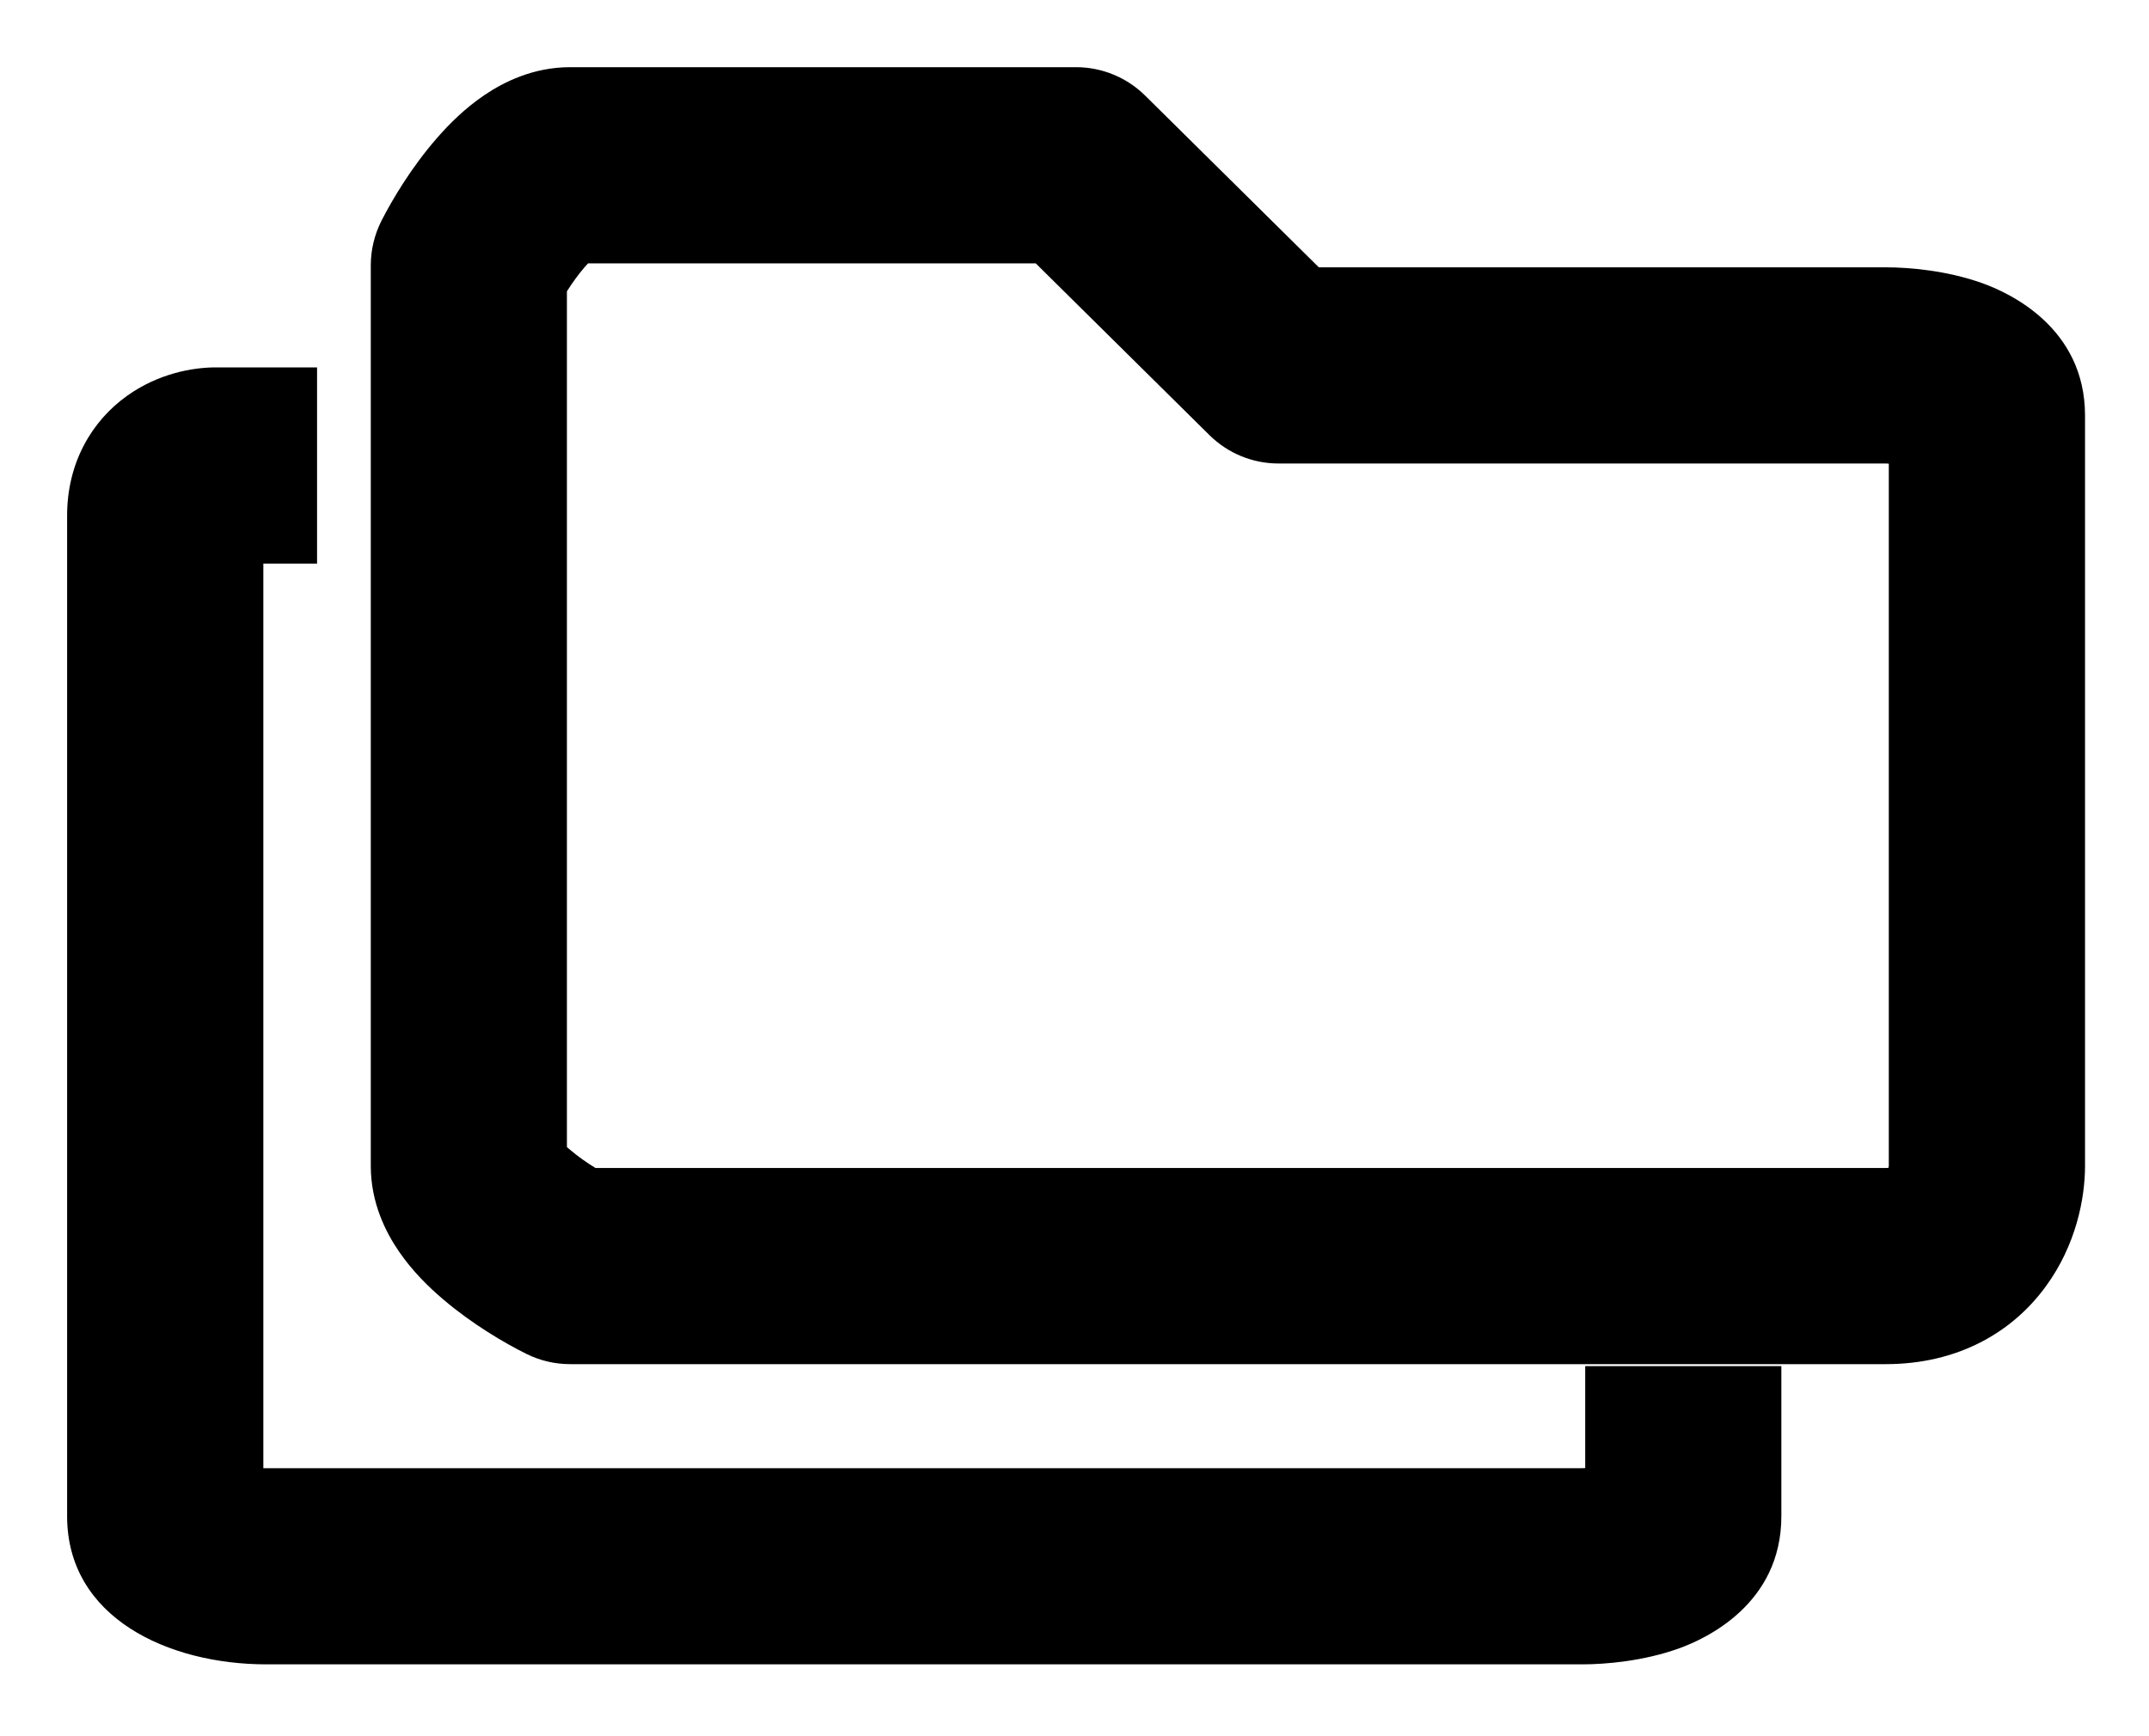
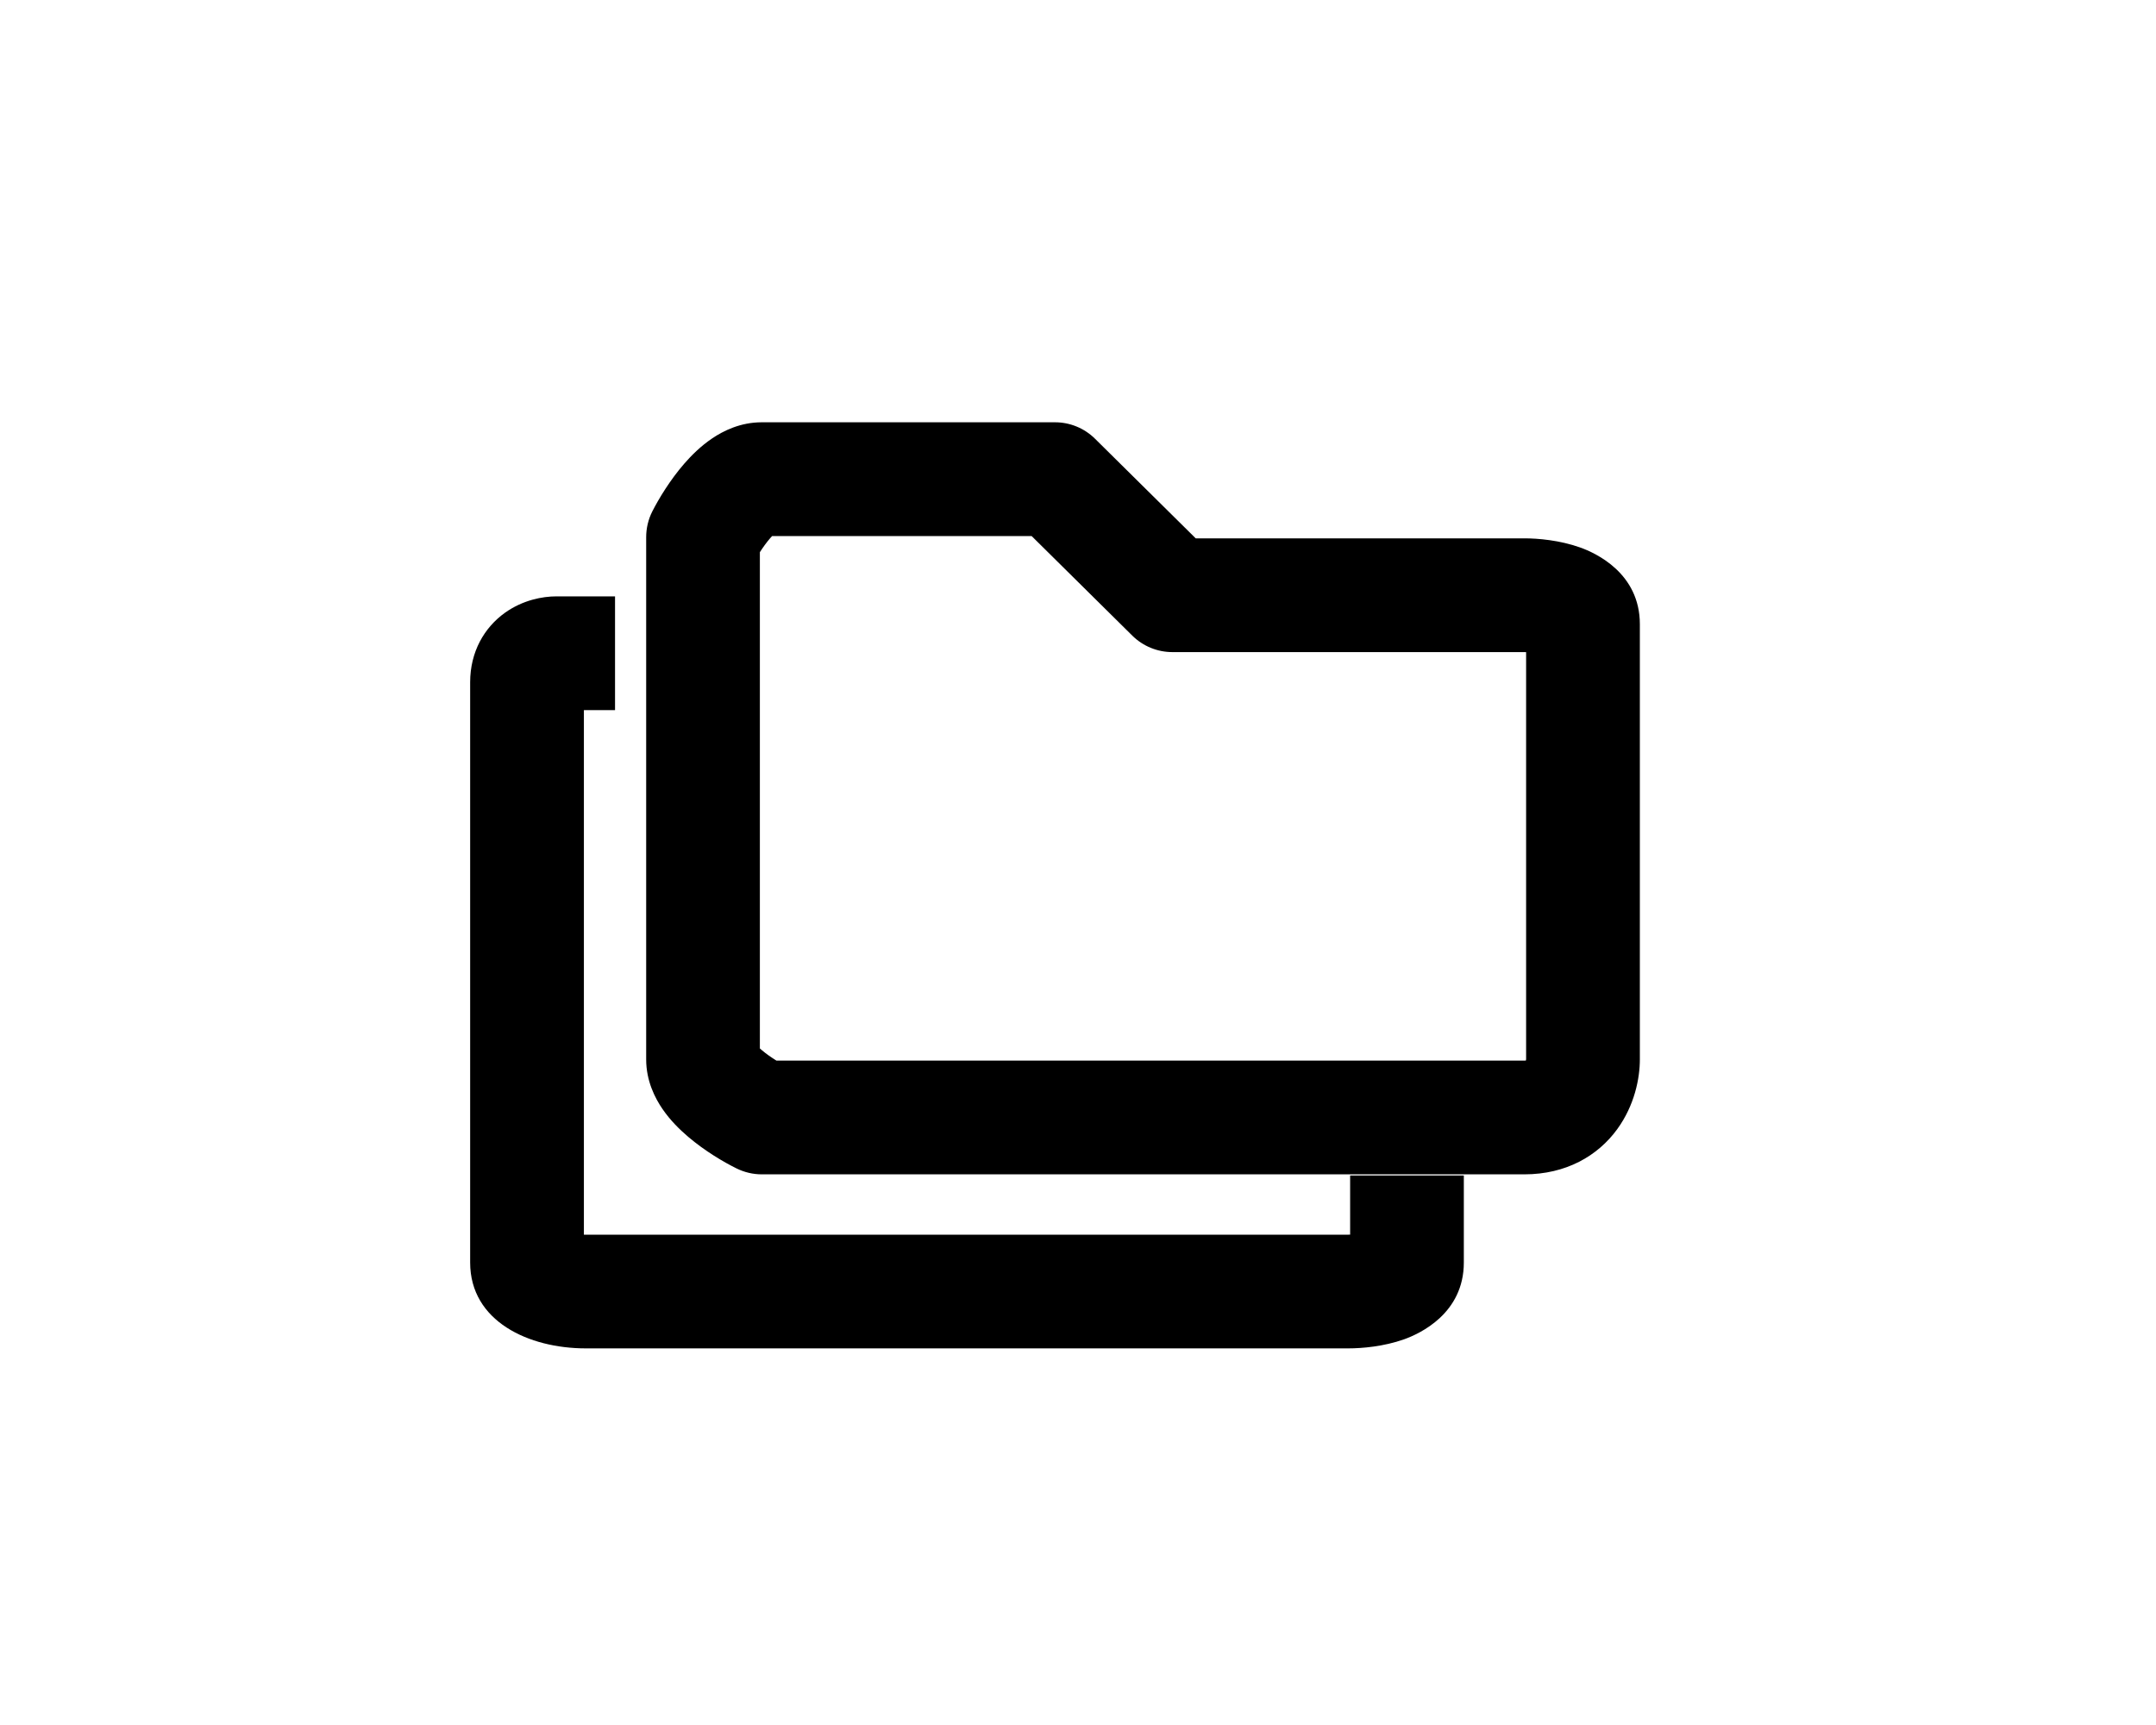
- <svg xmlns="http://www.w3.org/2000/svg" width="26" height="21" viewBox="0 0 26 21" fill="none">
-   <path d="M6.859 3.525V13.881C6.872 13.892 6.885 13.905 6.901 13.917C6.992 13.995 7.101 14.071 7.204 14.134H22.815C22.827 14.134 22.838 14.134 22.847 14.133C22.849 14.125 22.851 14.117 22.852 14.111C22.852 14.109 22.852 14.107 22.852 14.106V5.611C22.838 5.61 22.826 5.609 22.815 5.609H15.468C15.155 5.609 14.856 5.486 14.633 5.266L12.531 3.187H7.115C7.102 3.201 7.088 3.216 7.073 3.233C6.997 3.321 6.922 3.426 6.859 3.525ZM5.865 1.148C6.095 0.993 6.451 0.813 6.897 0.813H13.019C13.332 0.813 13.632 0.937 13.854 1.156L15.956 3.235H22.815C23.101 3.235 23.553 3.274 23.978 3.425C24.31 3.543 25.226 3.964 25.226 5.028V14.11C25.226 14.504 25.116 15.068 24.753 15.565C24.348 16.123 23.686 16.508 22.815 16.508H6.897C6.715 16.508 6.534 16.466 6.371 16.385C6.104 16.253 5.71 16.021 5.363 15.725C5.189 15.578 4.991 15.384 4.829 15.148C4.672 14.92 4.486 14.562 4.486 14.11V3.211C4.486 3.025 4.53 2.842 4.613 2.676C4.748 2.41 4.983 2.019 5.282 1.676C5.432 1.503 5.627 1.308 5.865 1.148ZM1.54 4.788C1.913 4.523 2.322 4.446 2.611 4.446H3.836V6.82H3.186V17.767C3.198 17.767 3.211 17.767 3.224 17.767H19.141C19.153 17.767 19.165 17.767 19.179 17.766V16.532H21.552V18.348C21.552 19.412 20.637 19.833 20.305 19.951C19.88 20.102 19.427 20.141 19.141 20.141H3.224C2.035 20.141 0.812 19.576 0.812 18.348V6.239C0.812 5.604 1.107 5.096 1.54 4.788Z" fill="#000" />
+ <svg xmlns="http://www.w3.org/2000/svg" width="45" height="36" viewBox="0 0 45 36" fill="none">
+   <path d="M15.86 11.524V21.881C15.873 21.892 15.886 21.904 15.902 21.917C15.993 21.995 16.102 22.07 16.205 22.134H31.816C31.828 22.134 31.839 22.134 31.848 22.133C31.85 22.125 31.852 22.117 31.852 22.111C31.853 22.108 31.853 22.107 31.853 22.105V13.61C31.84 13.61 31.827 13.609 31.816 13.609H24.469C24.157 13.609 23.857 13.486 23.634 13.266L21.532 11.187H16.116C16.103 11.2 16.089 11.216 16.074 11.233C15.998 11.321 15.923 11.425 15.86 11.524ZM14.866 9.148C15.096 8.993 15.452 8.813 15.898 8.813H22.02C22.333 8.813 22.632 8.936 22.855 9.156L24.957 11.235H31.816C32.102 11.235 32.554 11.274 32.979 11.425C33.311 11.543 34.227 11.964 34.227 13.027V22.11C34.227 22.504 34.117 23.067 33.755 23.565C33.349 24.123 32.687 24.508 31.816 24.508H15.898C15.716 24.508 15.536 24.465 15.372 24.384C15.104 24.252 14.711 24.02 14.364 23.725C14.19 23.577 13.992 23.384 13.83 23.148C13.673 22.92 13.487 22.561 13.487 22.11V11.211C13.487 11.025 13.53 10.841 13.614 10.675C13.749 10.41 13.984 10.019 14.283 9.675C14.433 9.503 14.628 9.308 14.866 9.148ZM10.541 12.787C10.914 12.522 11.323 12.446 11.612 12.446H12.837V14.82H12.187V25.767C12.199 25.767 12.212 25.767 12.225 25.767H28.142C28.154 25.767 28.166 25.767 28.18 25.766V24.532H30.553V26.348C30.553 27.412 29.637 27.832 29.306 27.951C28.88 28.102 28.428 28.14 28.142 28.14H12.225C11.036 28.14 9.813 27.576 9.813 26.348V14.238C9.813 13.604 10.108 13.096 10.541 12.787Z" fill="#000" />
</svg>
